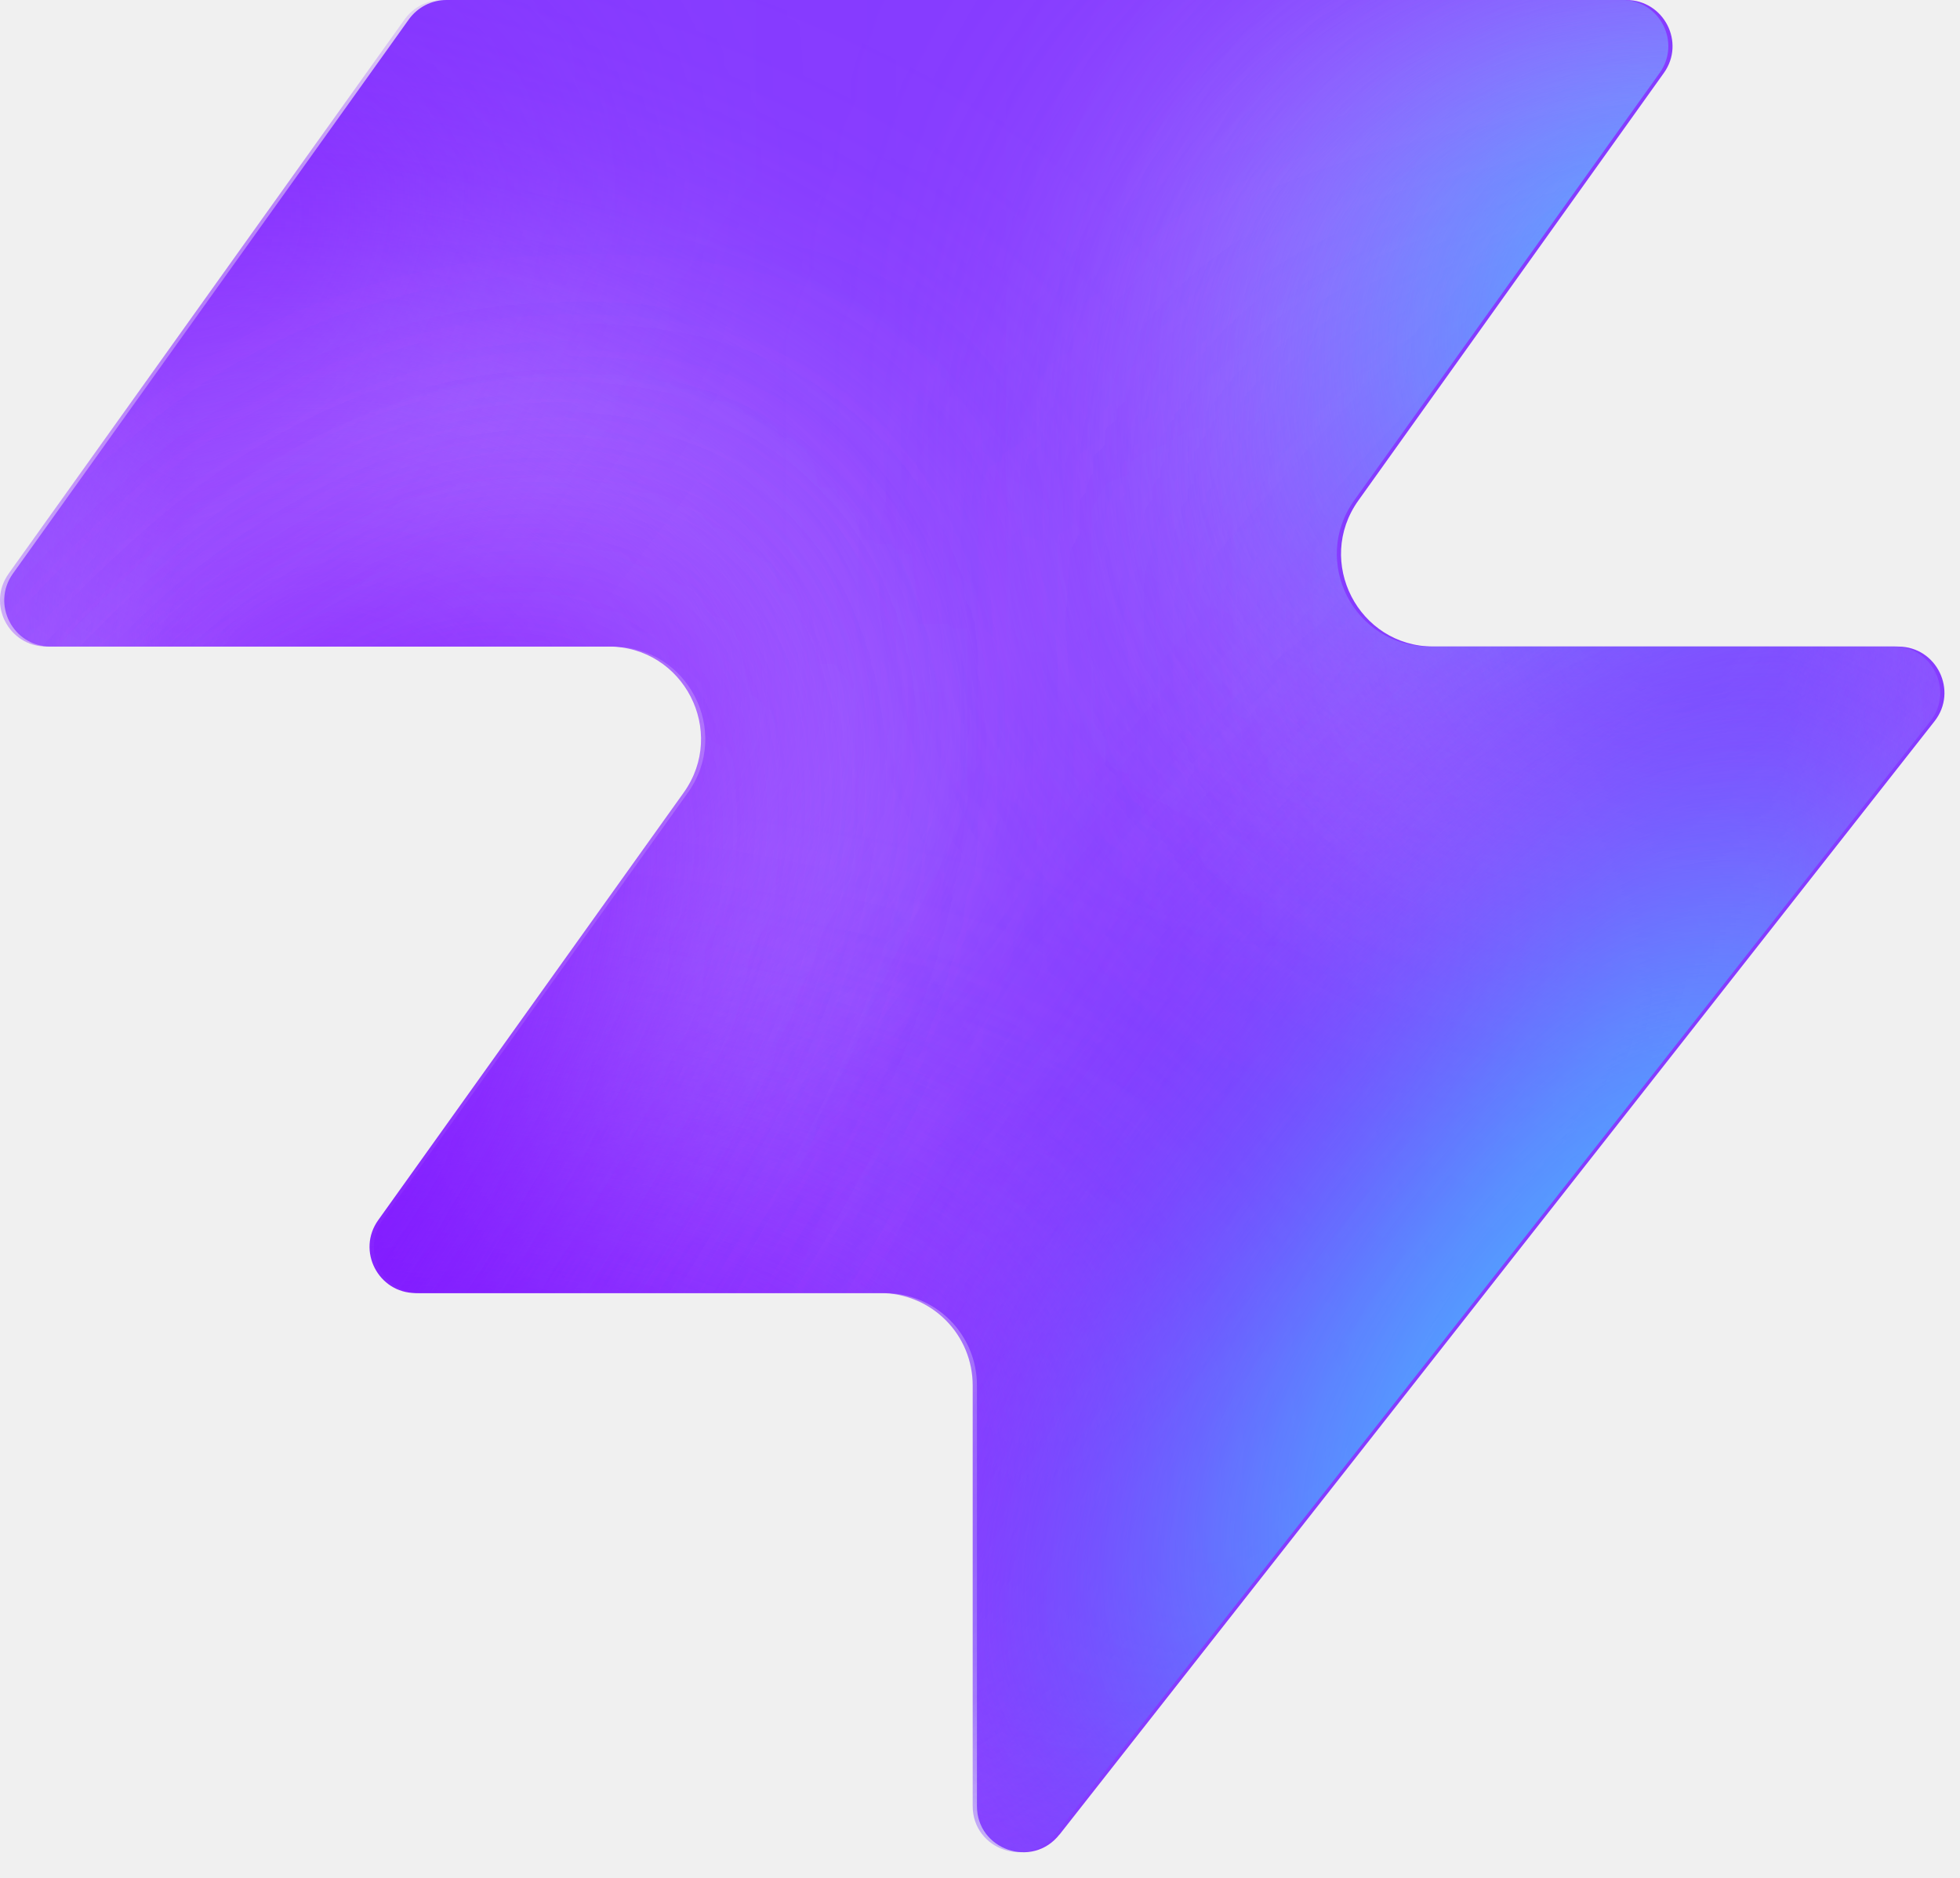
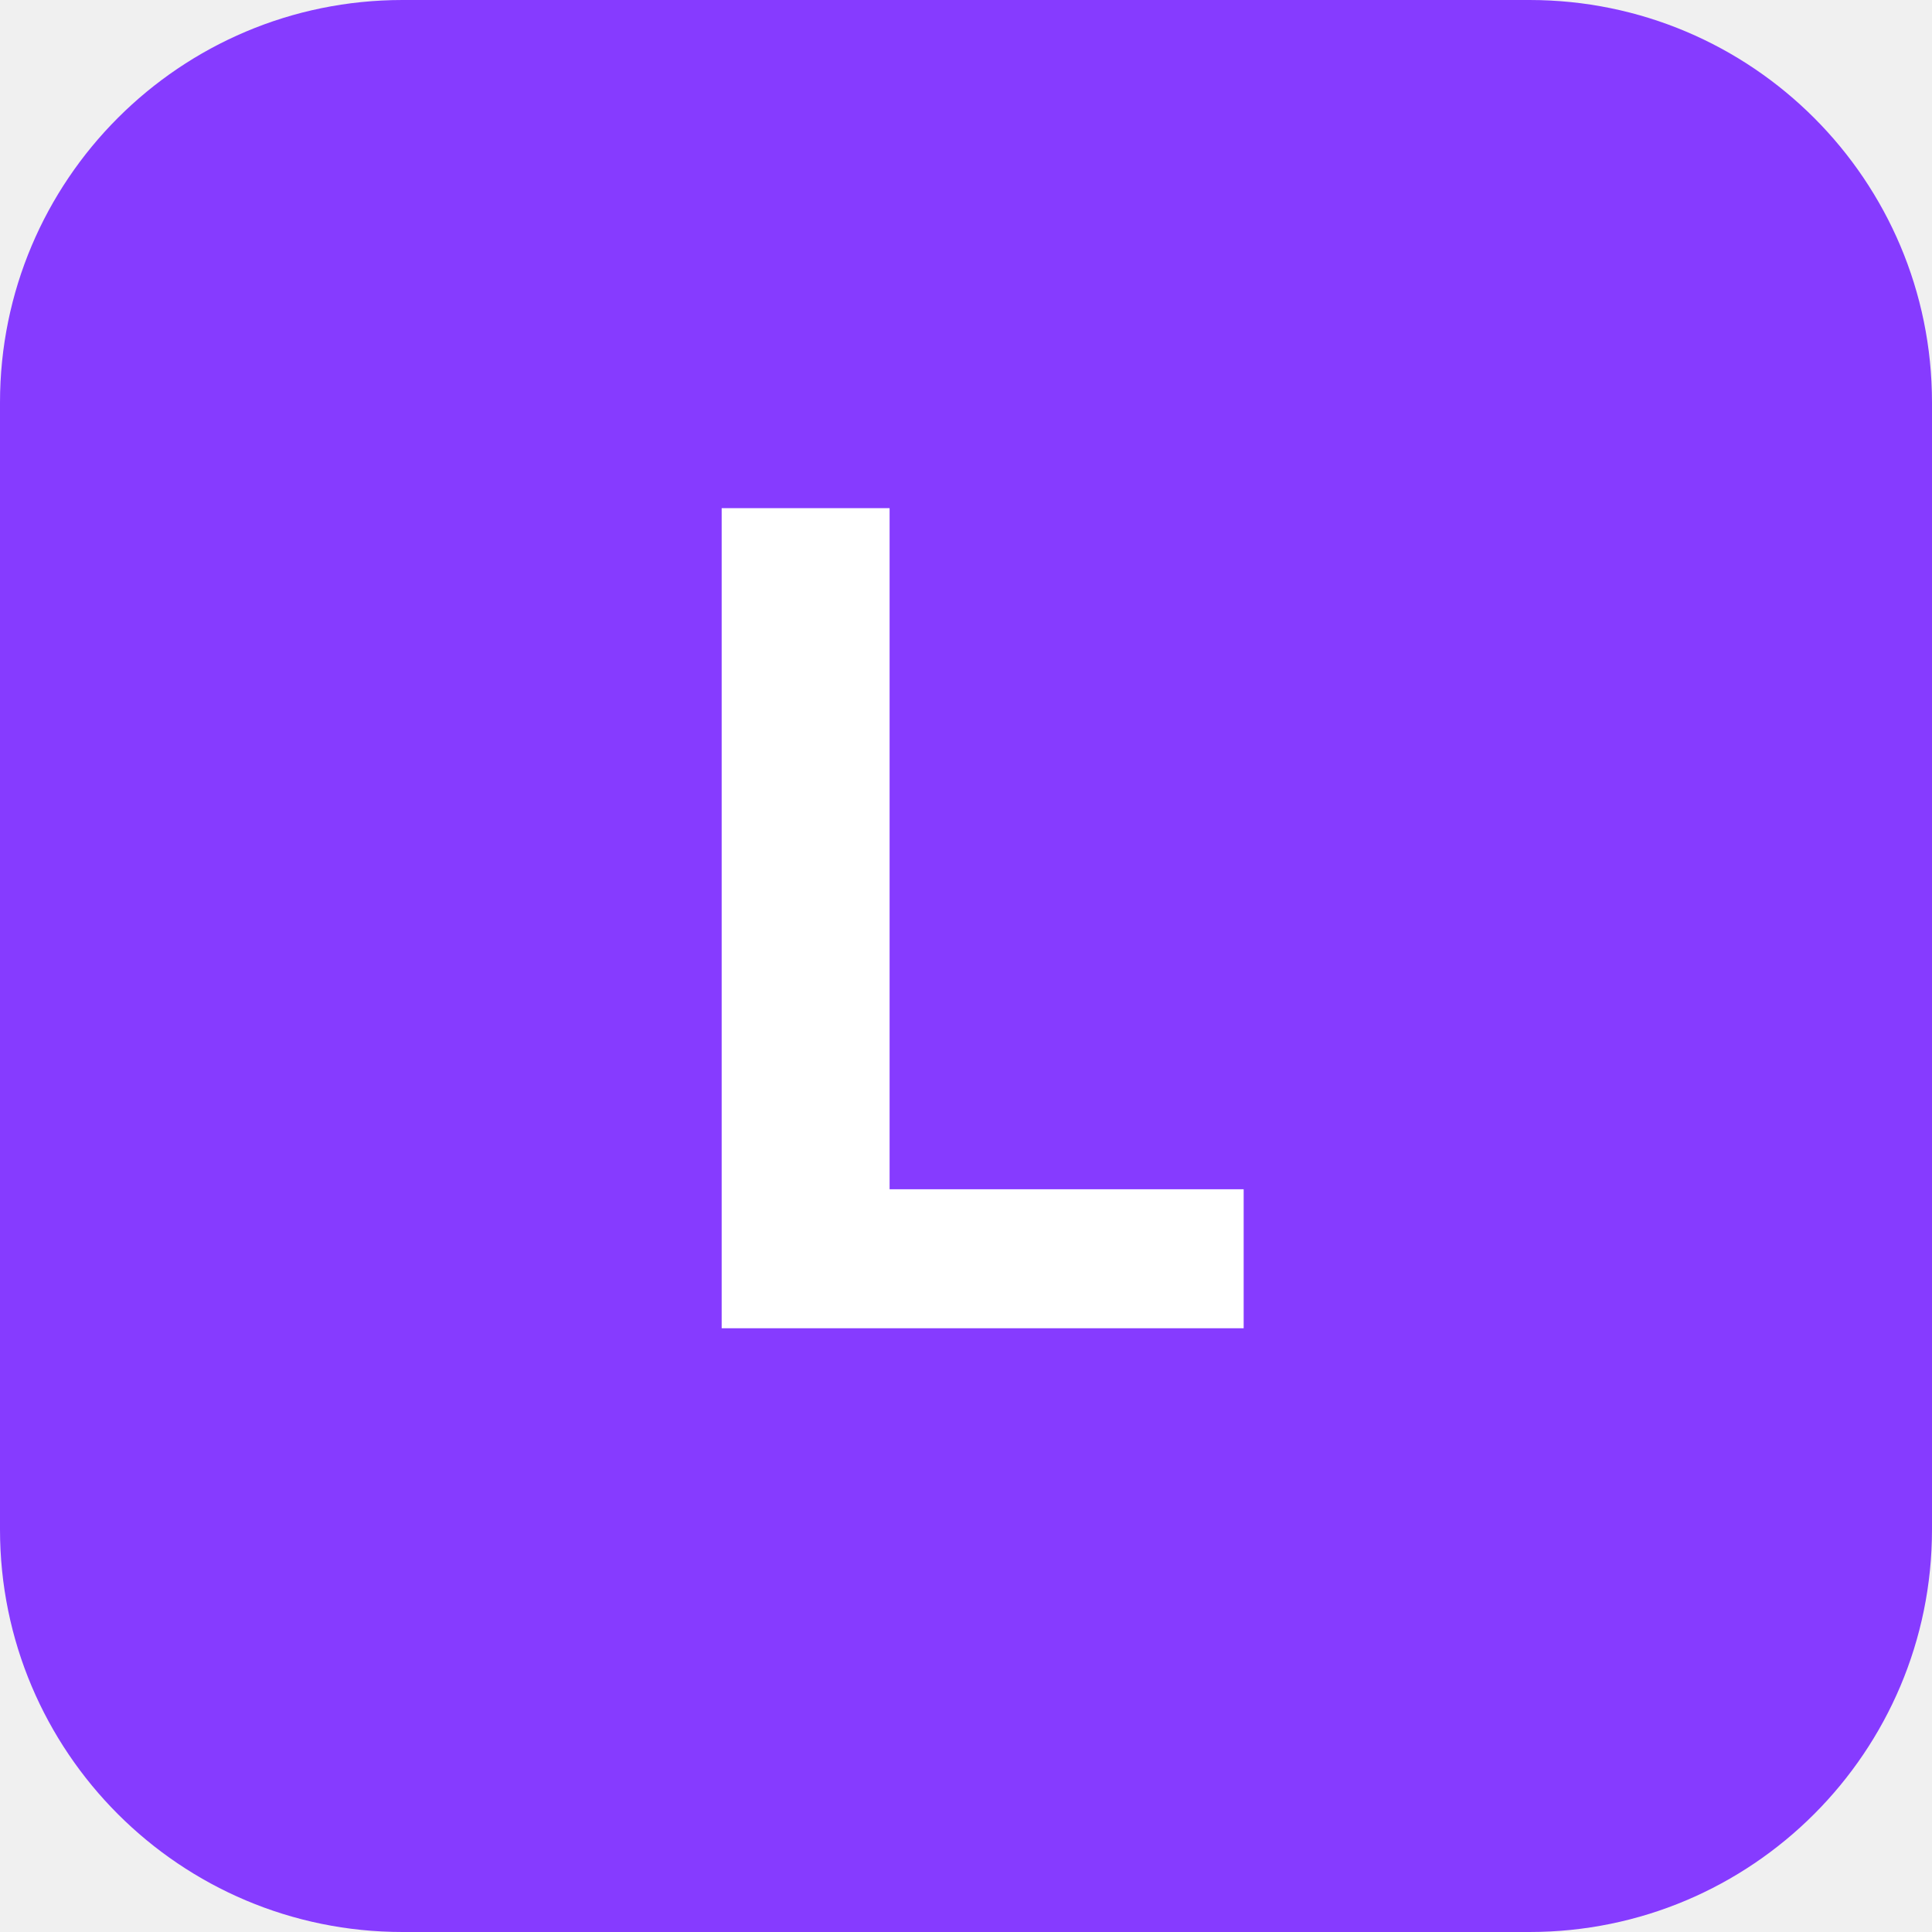
- <svg xmlns="http://www.w3.org/2000/svg" width="48" height="46" fill="none" viewBox="0 0 48 46">
-   <path fill="#863bff" d="M25.946 44.938c-.664.845-2.021.375-2.021-.698V33.937a2.26 2.26 0 0 0-2.262-2.262H10.287c-.92 0-1.456-1.04-.92-1.788l7.48-10.471c1.07-1.497 0-3.578-1.842-3.578H1.237c-.92 0-1.456-1.04-.92-1.788L10.013.474c.214-.297.556-.474.92-.474h28.894c.92 0 1.456 1.04.92 1.788l-7.48 10.471c-1.07 1.498 0 3.579 1.842 3.579h11.377c.943 0 1.473 1.088.89 1.83L25.947 44.94z" style="fill:#863bff;fill:color(display-p3 .525 .23 1);fill-opacity:1" />
-   <mask id="a" width="48" height="46" x="0" y="0" maskUnits="userSpaceOnUse" style="mask-type:alpha">
-     <path fill="#000" d="M25.842 44.938c-.664.844-2.021.375-2.021-.698V33.937a2.26 2.26 0 0 0-2.262-2.262H10.183c-.92 0-1.456-1.04-.92-1.788l7.48-10.471c1.07-1.498 0-3.579-1.842-3.579H1.133c-.92 0-1.456-1.04-.92-1.787L9.91.473c.214-.297.556-.474.92-.474h28.894c.92 0 1.456 1.04.92 1.788l-7.48 10.471c-1.07 1.498 0 3.578 1.842 3.578h11.377c.943 0 1.473 1.088.89 1.832L25.843 44.94z" style="fill:#000;fill-opacity:1" />
-   </mask>
-   <g mask="url(#a)">
-     <g filter="url(#b)">
-       <ellipse cx="5.508" cy="14.704" fill="#ede6ff" rx="5.508" ry="14.704" style="fill:#ede6ff;fill:color(display-p3 .927 .903 1);fill-opacity:1" transform="matrix(.00324 1 1 -.00324 -4.47 31.516)" />
-     </g>
-     <g filter="url(#c)">
-       <ellipse cx="10.399" cy="29.851" fill="#ede6ff" rx="10.399" ry="29.851" style="fill:#ede6ff;fill:color(display-p3 .927 .903 1);fill-opacity:1" transform="matrix(.00324 1 1 -.00324 -39.328 7.883)" />
-     </g>
-     <g filter="url(#d)">
-       <ellipse cx="5.508" cy="30.487" fill="#7e14ff" rx="5.508" ry="30.487" style="fill:#7e14ff;fill:color(display-p3 .492 .077 1);fill-opacity:1" transform="rotate(89.814 -25.913 -14.639)scale(1 -1)" />
-     </g>
-     <g filter="url(#e)">
-       <ellipse cx="5.508" cy="30.599" fill="#7e14ff" rx="5.508" ry="30.599" style="fill:#7e14ff;fill:color(display-p3 .492 .077 1);fill-opacity:1" transform="rotate(89.814 -32.644 -3.334)scale(1 -1)" />
-     </g>
-     <g filter="url(#f)">
-       <ellipse cx="5.508" cy="30.599" fill="#7e14ff" rx="5.508" ry="30.599" style="fill:#7e14ff;fill:color(display-p3 .492 .077 1);fill-opacity:1" transform="matrix(.00324 1 1 -.00324 -34.34 30.47)" />
-     </g>
-     <g filter="url(#g)">
-       <ellipse cx="14.072" cy="22.078" fill="#ede6ff" rx="14.072" ry="22.078" style="fill:#ede6ff;fill:color(display-p3 .927 .903 1);fill-opacity:1" transform="rotate(93.35 24.506 48.493)scale(-1 1)" />
-     </g>
-     <g filter="url(#h)">
-       <ellipse cx="3.47" cy="21.501" fill="#7e14ff" rx="3.47" ry="21.501" style="fill:#7e14ff;fill:color(display-p3 .492 .077 1);fill-opacity:1" transform="rotate(89.009 28.708 47.59)scale(-1 1)" />
-     </g>
-     <g filter="url(#i)">
-       <ellipse cx="3.47" cy="21.501" fill="#7e14ff" rx="3.47" ry="21.501" style="fill:#7e14ff;fill:color(display-p3 .492 .077 1);fill-opacity:1" transform="rotate(89.009 28.708 47.59)scale(-1 1)" />
-     </g>
-     <g filter="url(#j)">
-       <ellipse cx=".387" cy="8.972" fill="#7e14ff" rx="4.407" ry="29.108" style="fill:#7e14ff;fill:color(display-p3 .492 .077 1);fill-opacity:1" transform="rotate(39.51 .387 8.972)" />
-     </g>
-     <g filter="url(#k)">
-       <ellipse cx="47.523" cy="-6.092" fill="#7e14ff" rx="4.407" ry="29.108" style="fill:#7e14ff;fill:color(display-p3 .492 .077 1);fill-opacity:1" transform="rotate(37.892 47.523 -6.092)" />
-     </g>
-     <g filter="url(#l)">
-       <ellipse cx="41.412" cy="6.333" fill="#47bfff" rx="5.971" ry="9.665" style="fill:#47bfff;fill:color(display-p3 .28 .748 1);fill-opacity:1" transform="rotate(37.892 41.412 6.333)" />
-     </g>
-     <g filter="url(#m)">
-       <ellipse cx="-1.879" cy="38.332" fill="#7e14ff" rx="4.407" ry="29.108" style="fill:#7e14ff;fill:color(display-p3 .492 .077 1);fill-opacity:1" transform="rotate(37.892 -1.88 38.332)" />
-     </g>
-     <g filter="url(#n)">
-       <ellipse cx="-1.879" cy="38.332" fill="#7e14ff" rx="4.407" ry="29.108" style="fill:#7e14ff;fill:color(display-p3 .492 .077 1);fill-opacity:1" transform="rotate(37.892 -1.88 38.332)" />
-     </g>
-     <g filter="url(#o)">
-       <ellipse cx="35.651" cy="29.907" fill="#7e14ff" rx="4.407" ry="29.108" style="fill:#7e14ff;fill:color(display-p3 .492 .077 1);fill-opacity:1" transform="rotate(37.892 35.651 29.907)" />
-     </g>
-     <g filter="url(#p)">
-       <ellipse cx="38.418" cy="32.4" fill="#47bfff" rx="5.971" ry="15.297" style="fill:#47bfff;fill:color(display-p3 .28 .748 1);fill-opacity:1" transform="rotate(37.892 38.418 32.4)" />
-     </g>
-   </g>
-   <defs>
-     <filter id="b" width="60.045" height="41.654" x="-19.77" y="16.149" color-interpolation-filters="sRGB" filterUnits="userSpaceOnUse">
-       <feFlood flood-opacity="0" result="BackgroundImageFix" />
-       <feBlend in="SourceGraphic" in2="BackgroundImageFix" result="shape" />
-       <feGaussianBlur result="effect1_foregroundBlur_2002_17158" stdDeviation="7.659" />
-     </filter>
-     <filter id="c" width="90.34" height="51.437" x="-54.613" y="-7.533" color-interpolation-filters="sRGB" filterUnits="userSpaceOnUse">
-       <feFlood flood-opacity="0" result="BackgroundImageFix" />
-       <feBlend in="SourceGraphic" in2="BackgroundImageFix" result="shape" />
-       <feGaussianBlur result="effect1_foregroundBlur_2002_17158" stdDeviation="7.659" />
-     </filter>
-     <filter id="d" width="79.355" height="29.4" x="-49.64" y="2.03" color-interpolation-filters="sRGB" filterUnits="userSpaceOnUse">
-       <feFlood flood-opacity="0" result="BackgroundImageFix" />
-       <feBlend in="SourceGraphic" in2="BackgroundImageFix" result="shape" />
-       <feGaussianBlur result="effect1_foregroundBlur_2002_17158" stdDeviation="4.596" />
-     </filter>
-     <filter id="e" width="79.579" height="29.4" x="-45.045" y="20.029" color-interpolation-filters="sRGB" filterUnits="userSpaceOnUse">
-       <feFlood flood-opacity="0" result="BackgroundImageFix" />
-       <feBlend in="SourceGraphic" in2="BackgroundImageFix" result="shape" />
-       <feGaussianBlur result="effect1_foregroundBlur_2002_17158" stdDeviation="4.596" />
-     </filter>
-     <filter id="f" width="79.579" height="29.4" x="-43.513" y="21.178" color-interpolation-filters="sRGB" filterUnits="userSpaceOnUse">
-       <feFlood flood-opacity="0" result="BackgroundImageFix" />
-       <feBlend in="SourceGraphic" in2="BackgroundImageFix" result="shape" />
-       <feGaussianBlur result="effect1_foregroundBlur_2002_17158" stdDeviation="4.596" />
-     </filter>
-     <filter id="g" width="74.749" height="58.852" x="15.756" y="-17.901" color-interpolation-filters="sRGB" filterUnits="userSpaceOnUse">
-       <feFlood flood-opacity="0" result="BackgroundImageFix" />
-       <feBlend in="SourceGraphic" in2="BackgroundImageFix" result="shape" />
-       <feGaussianBlur result="effect1_foregroundBlur_2002_17158" stdDeviation="7.659" />
-     </filter>
-     <filter id="h" width="61.377" height="25.362" x="23.548" y="2.284" color-interpolation-filters="sRGB" filterUnits="userSpaceOnUse">
-       <feFlood flood-opacity="0" result="BackgroundImageFix" />
-       <feBlend in="SourceGraphic" in2="BackgroundImageFix" result="shape" />
-       <feGaussianBlur result="effect1_foregroundBlur_2002_17158" stdDeviation="4.596" />
-     </filter>
-     <filter id="i" width="61.377" height="25.362" x="23.548" y="2.284" color-interpolation-filters="sRGB" filterUnits="userSpaceOnUse">
-       <feFlood flood-opacity="0" result="BackgroundImageFix" />
-       <feBlend in="SourceGraphic" in2="BackgroundImageFix" result="shape" />
-       <feGaussianBlur result="effect1_foregroundBlur_2002_17158" stdDeviation="4.596" />
-     </filter>
-     <filter id="j" width="56.045" height="63.649" x="-27.636" y="-22.853" color-interpolation-filters="sRGB" filterUnits="userSpaceOnUse">
-       <feFlood flood-opacity="0" result="BackgroundImageFix" />
-       <feBlend in="SourceGraphic" in2="BackgroundImageFix" result="shape" />
-       <feGaussianBlur result="effect1_foregroundBlur_2002_17158" stdDeviation="4.596" />
-     </filter>
-     <filter id="k" width="54.814" height="64.646" x="20.116" y="-38.415" color-interpolation-filters="sRGB" filterUnits="userSpaceOnUse">
-       <feFlood flood-opacity="0" result="BackgroundImageFix" />
-       <feBlend in="SourceGraphic" in2="BackgroundImageFix" result="shape" />
-       <feGaussianBlur result="effect1_foregroundBlur_2002_17158" stdDeviation="4.596" />
-     </filter>
-     <filter id="l" width="33.541" height="35.313" x="24.641" y="-11.323" color-interpolation-filters="sRGB" filterUnits="userSpaceOnUse">
-       <feFlood flood-opacity="0" result="BackgroundImageFix" />
-       <feBlend in="SourceGraphic" in2="BackgroundImageFix" result="shape" />
-       <feGaussianBlur result="effect1_foregroundBlur_2002_17158" stdDeviation="4.596" />
-     </filter>
-     <filter id="m" width="54.814" height="64.646" x="-29.286" y="6.009" color-interpolation-filters="sRGB" filterUnits="userSpaceOnUse">
-       <feFlood flood-opacity="0" result="BackgroundImageFix" />
-       <feBlend in="SourceGraphic" in2="BackgroundImageFix" result="shape" />
-       <feGaussianBlur result="effect1_foregroundBlur_2002_17158" stdDeviation="4.596" />
-     </filter>
-     <filter id="n" width="54.814" height="64.646" x="-29.286" y="6.009" color-interpolation-filters="sRGB" filterUnits="userSpaceOnUse">
-       <feFlood flood-opacity="0" result="BackgroundImageFix" />
-       <feBlend in="SourceGraphic" in2="BackgroundImageFix" result="shape" />
-       <feGaussianBlur result="effect1_foregroundBlur_2002_17158" stdDeviation="4.596" />
-     </filter>
-     <filter id="o" width="54.814" height="64.646" x="8.244" y="-2.416" color-interpolation-filters="sRGB" filterUnits="userSpaceOnUse">
-       <feFlood flood-opacity="0" result="BackgroundImageFix" />
-       <feBlend in="SourceGraphic" in2="BackgroundImageFix" result="shape" />
-       <feGaussianBlur result="effect1_foregroundBlur_2002_17158" stdDeviation="4.596" />
-     </filter>
-     <filter id="p" width="39.409" height="43.623" x="18.713" y="10.588" color-interpolation-filters="sRGB" filterUnits="userSpaceOnUse">
-       <feFlood flood-opacity="0" result="BackgroundImageFix" />
-       <feBlend in="SourceGraphic" in2="BackgroundImageFix" result="shape" />
-       <feGaussianBlur result="effect1_foregroundBlur_2002_17158" stdDeviation="4.596" />
-     </filter>
-   </defs>
+ <svg xmlns="http://www.w3.org/2000/svg" width="48" height="48" viewBox="0 0 48 48">
+   <rect width="48" height="48" rx="10" fill="#863bff" />
+   <text x="24" y="33" font-family="system-ui, -apple-system, sans-serif" font-size="28" font-weight="700" fill="#fff" text-anchor="middle">L</text>
</svg>
